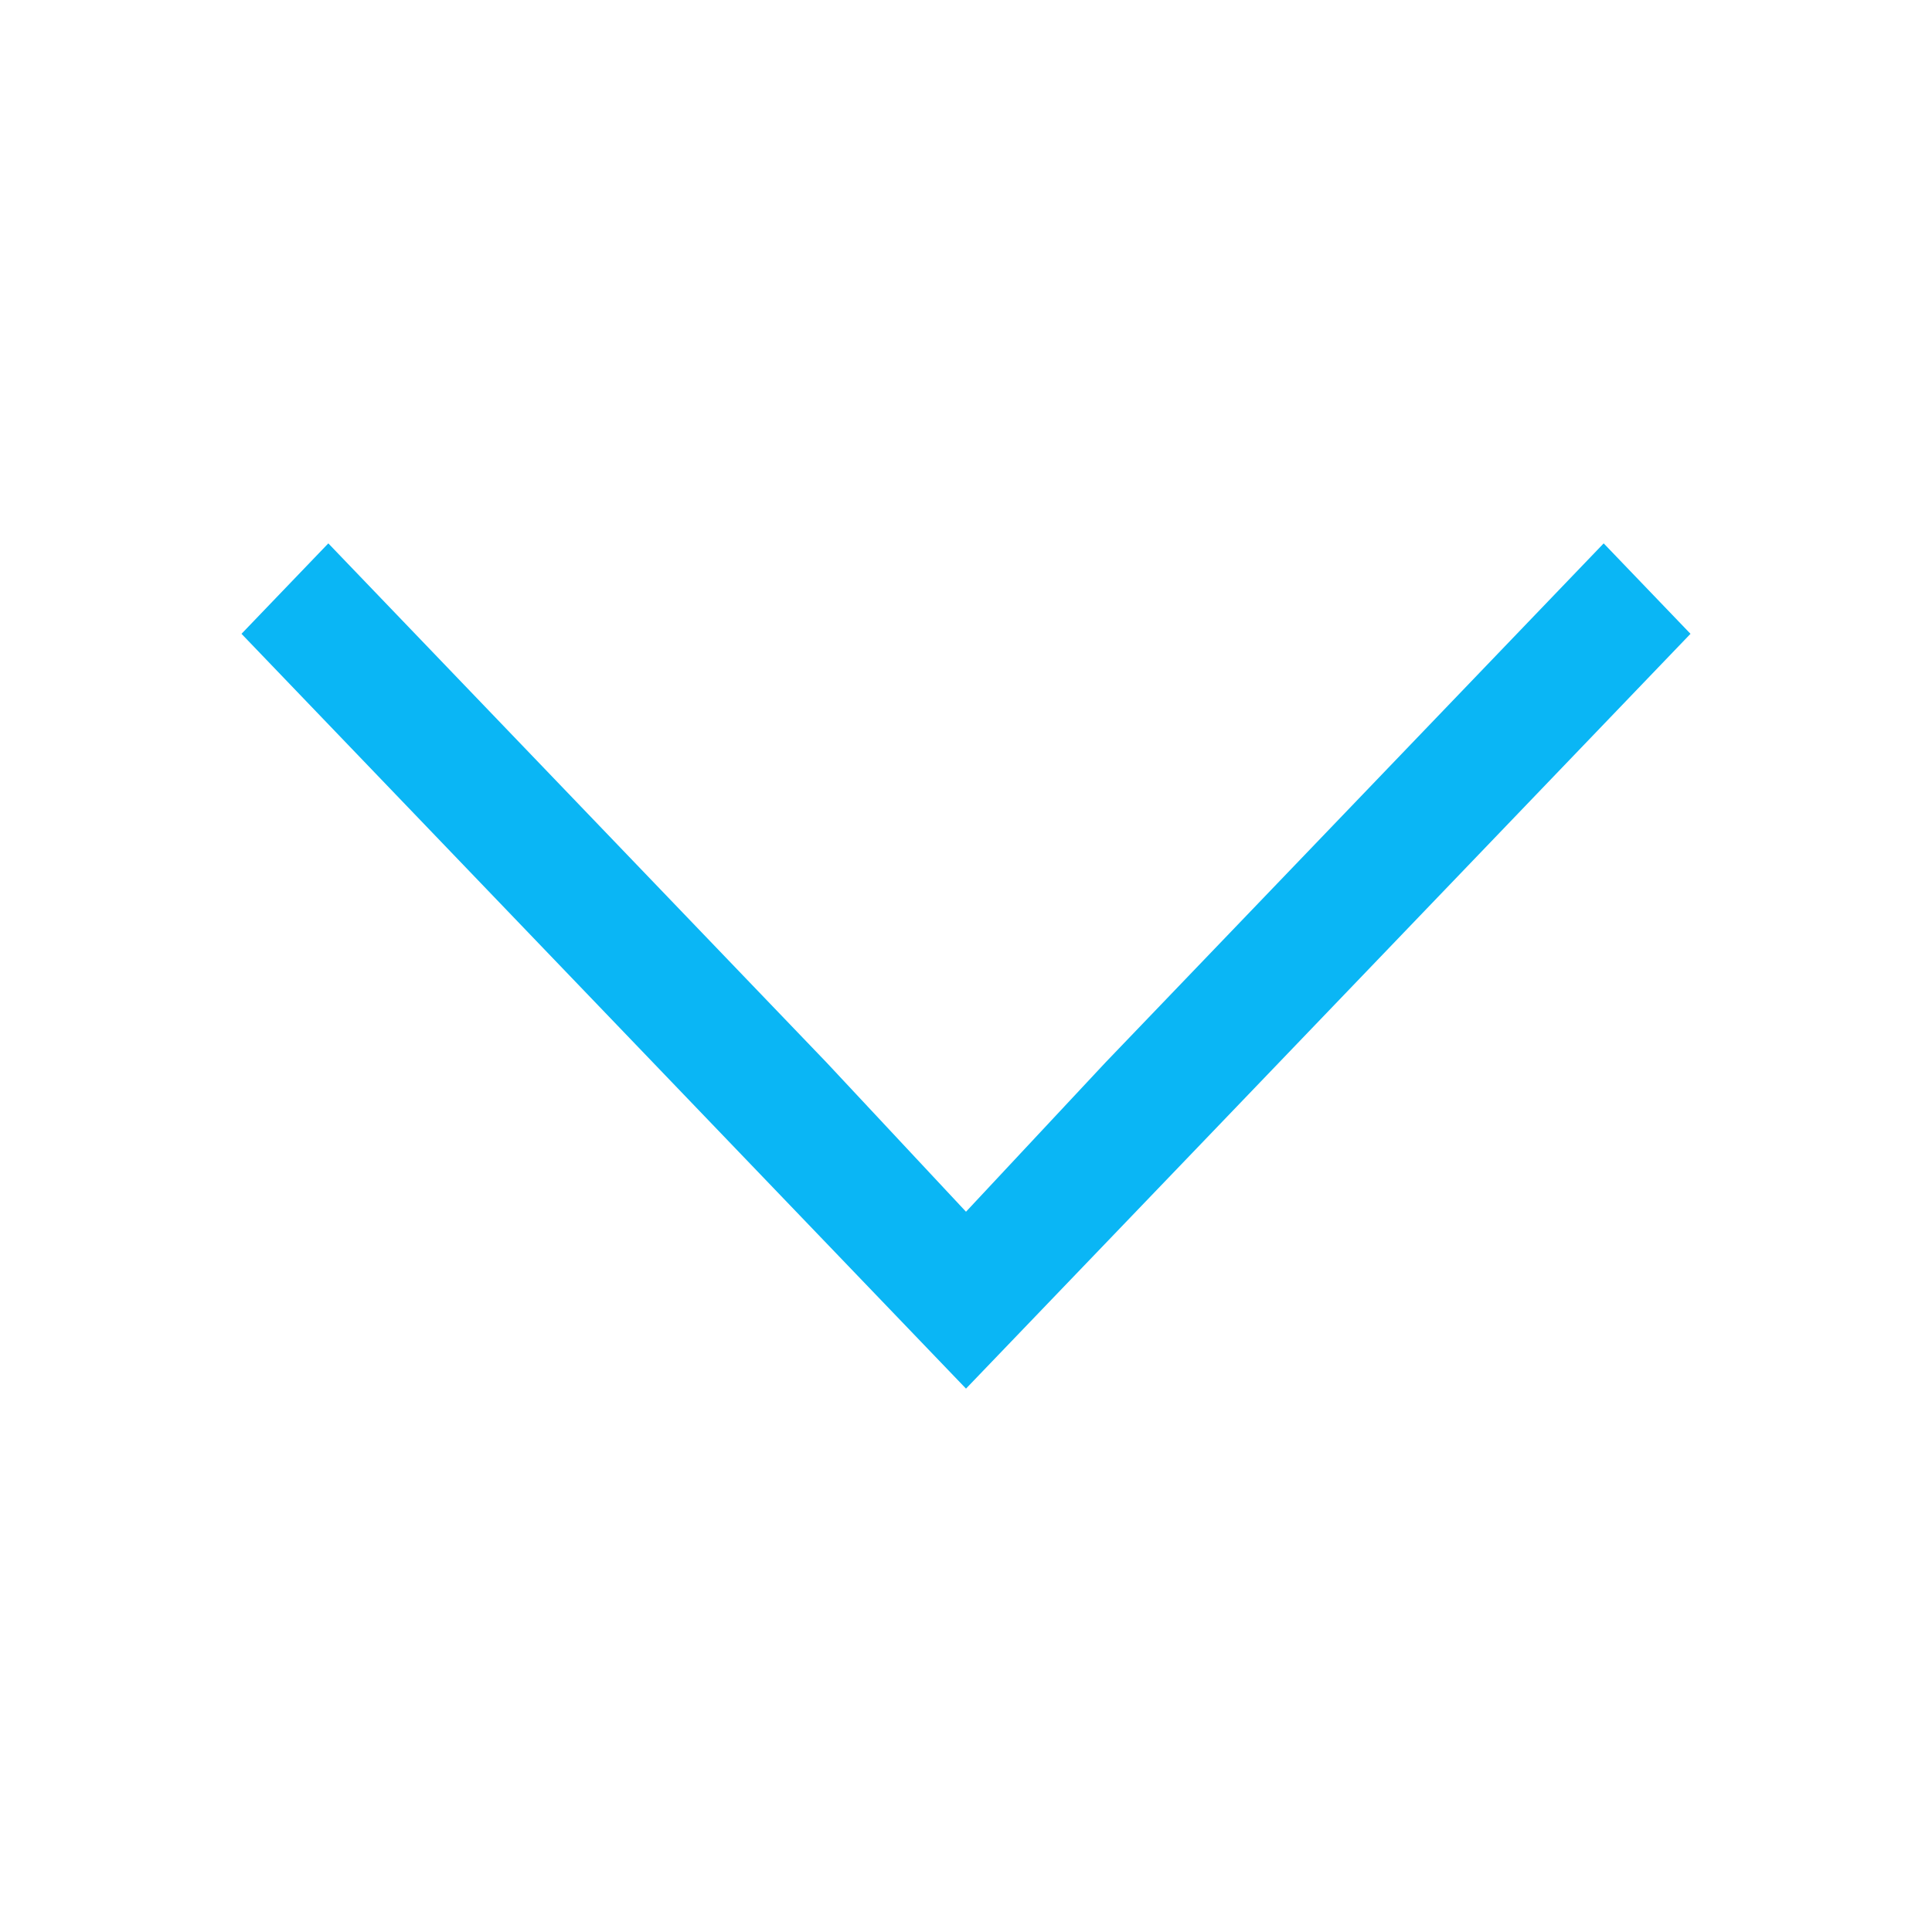
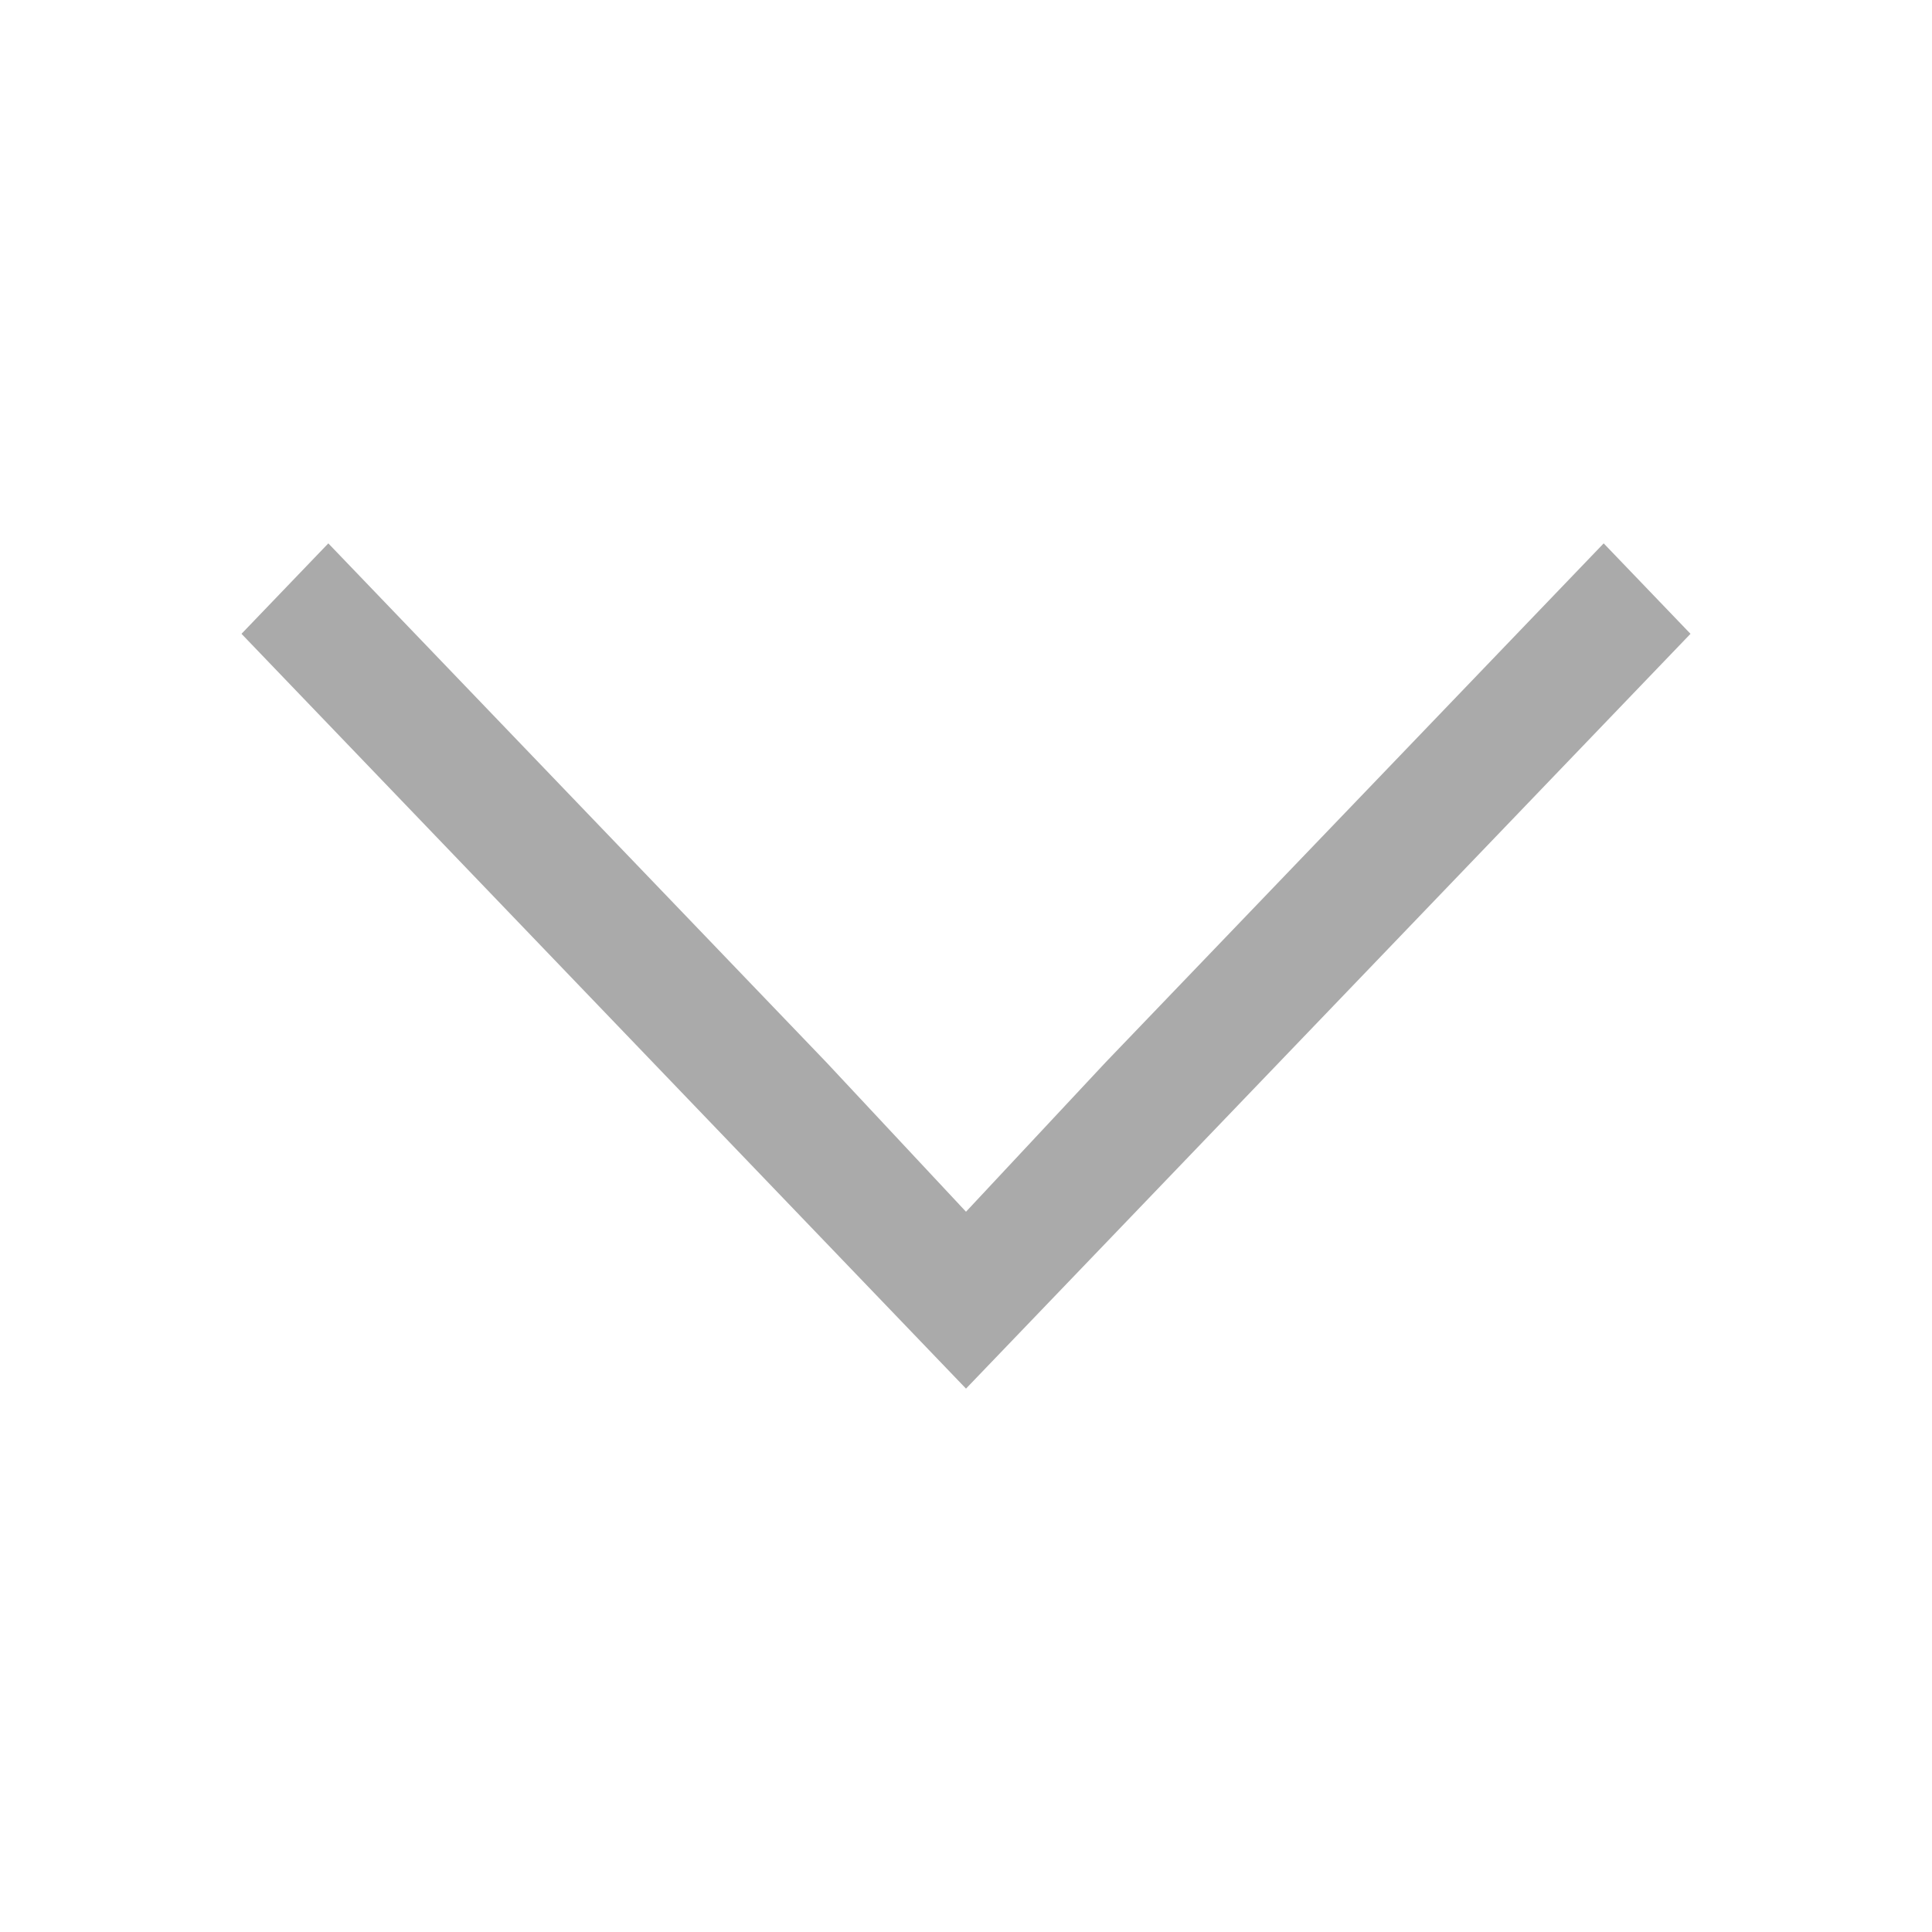
- <svg xmlns="http://www.w3.org/2000/svg" viewBox="0 0 16 16" version="1.1" id="svg6">
-   <defs id="defs3051">
-     <style type="text/css" id="current-color-scheme">
-       .ColorScheme-Text {
-         color:#4d4d4d;
-       }
-       </style>
-   </defs>
-   <path style="color:#4d4d4d;fill:#0ab6f5;fill-opacity:1;stroke:none" d="m 8,11.5 -6,-6.251 0.719,-0.749 4.125,4.298 1.156,1.237 L 9.156,8.798 13.281,4.5 14,5.249 9.875,9.547 Z" class="ColorScheme-Text" id="path4" />
+ <svg xmlns="http://www.w3.org/2000/svg" viewBox="0 0 16 16">
+   <path style="fill:#AAAAAA;fill-opacity:1;stroke:none" d="m 8,11.5 -6,-6.251 0.719,-0.749 4.125,4.298 1.156,1.237 1.156,-1.237 4.125,-4.298 0.719,0.749 z" />
</svg>
